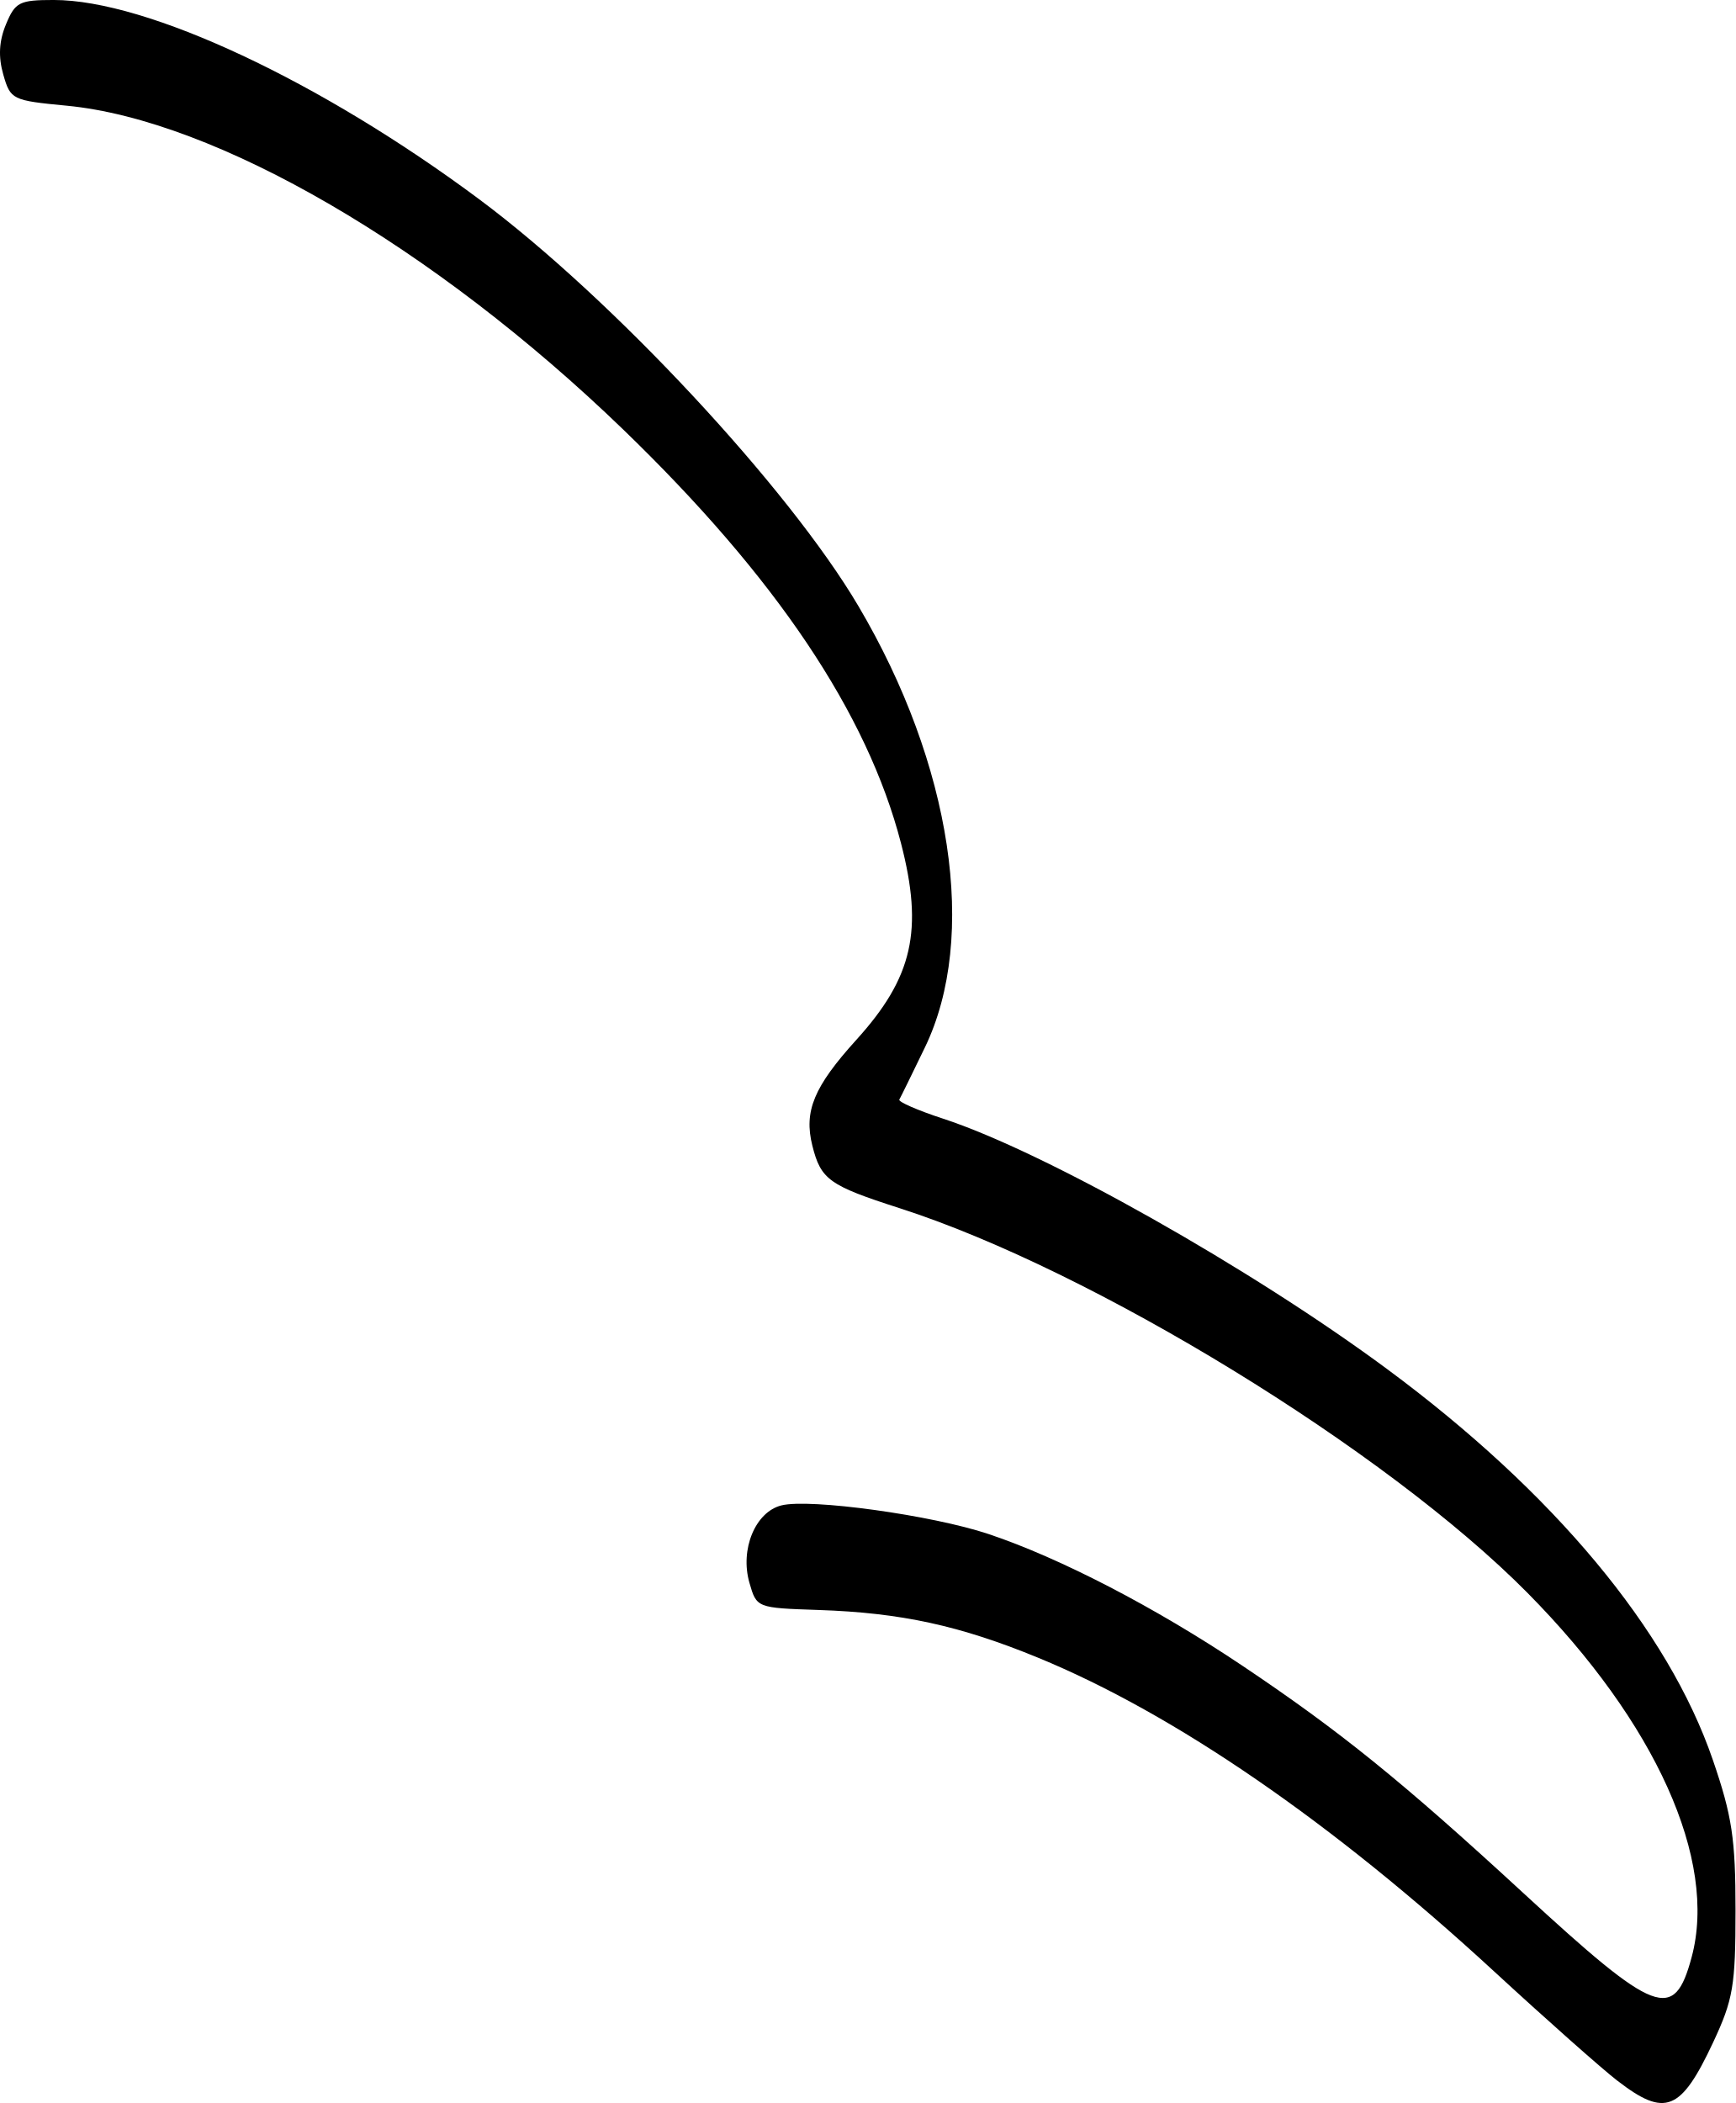
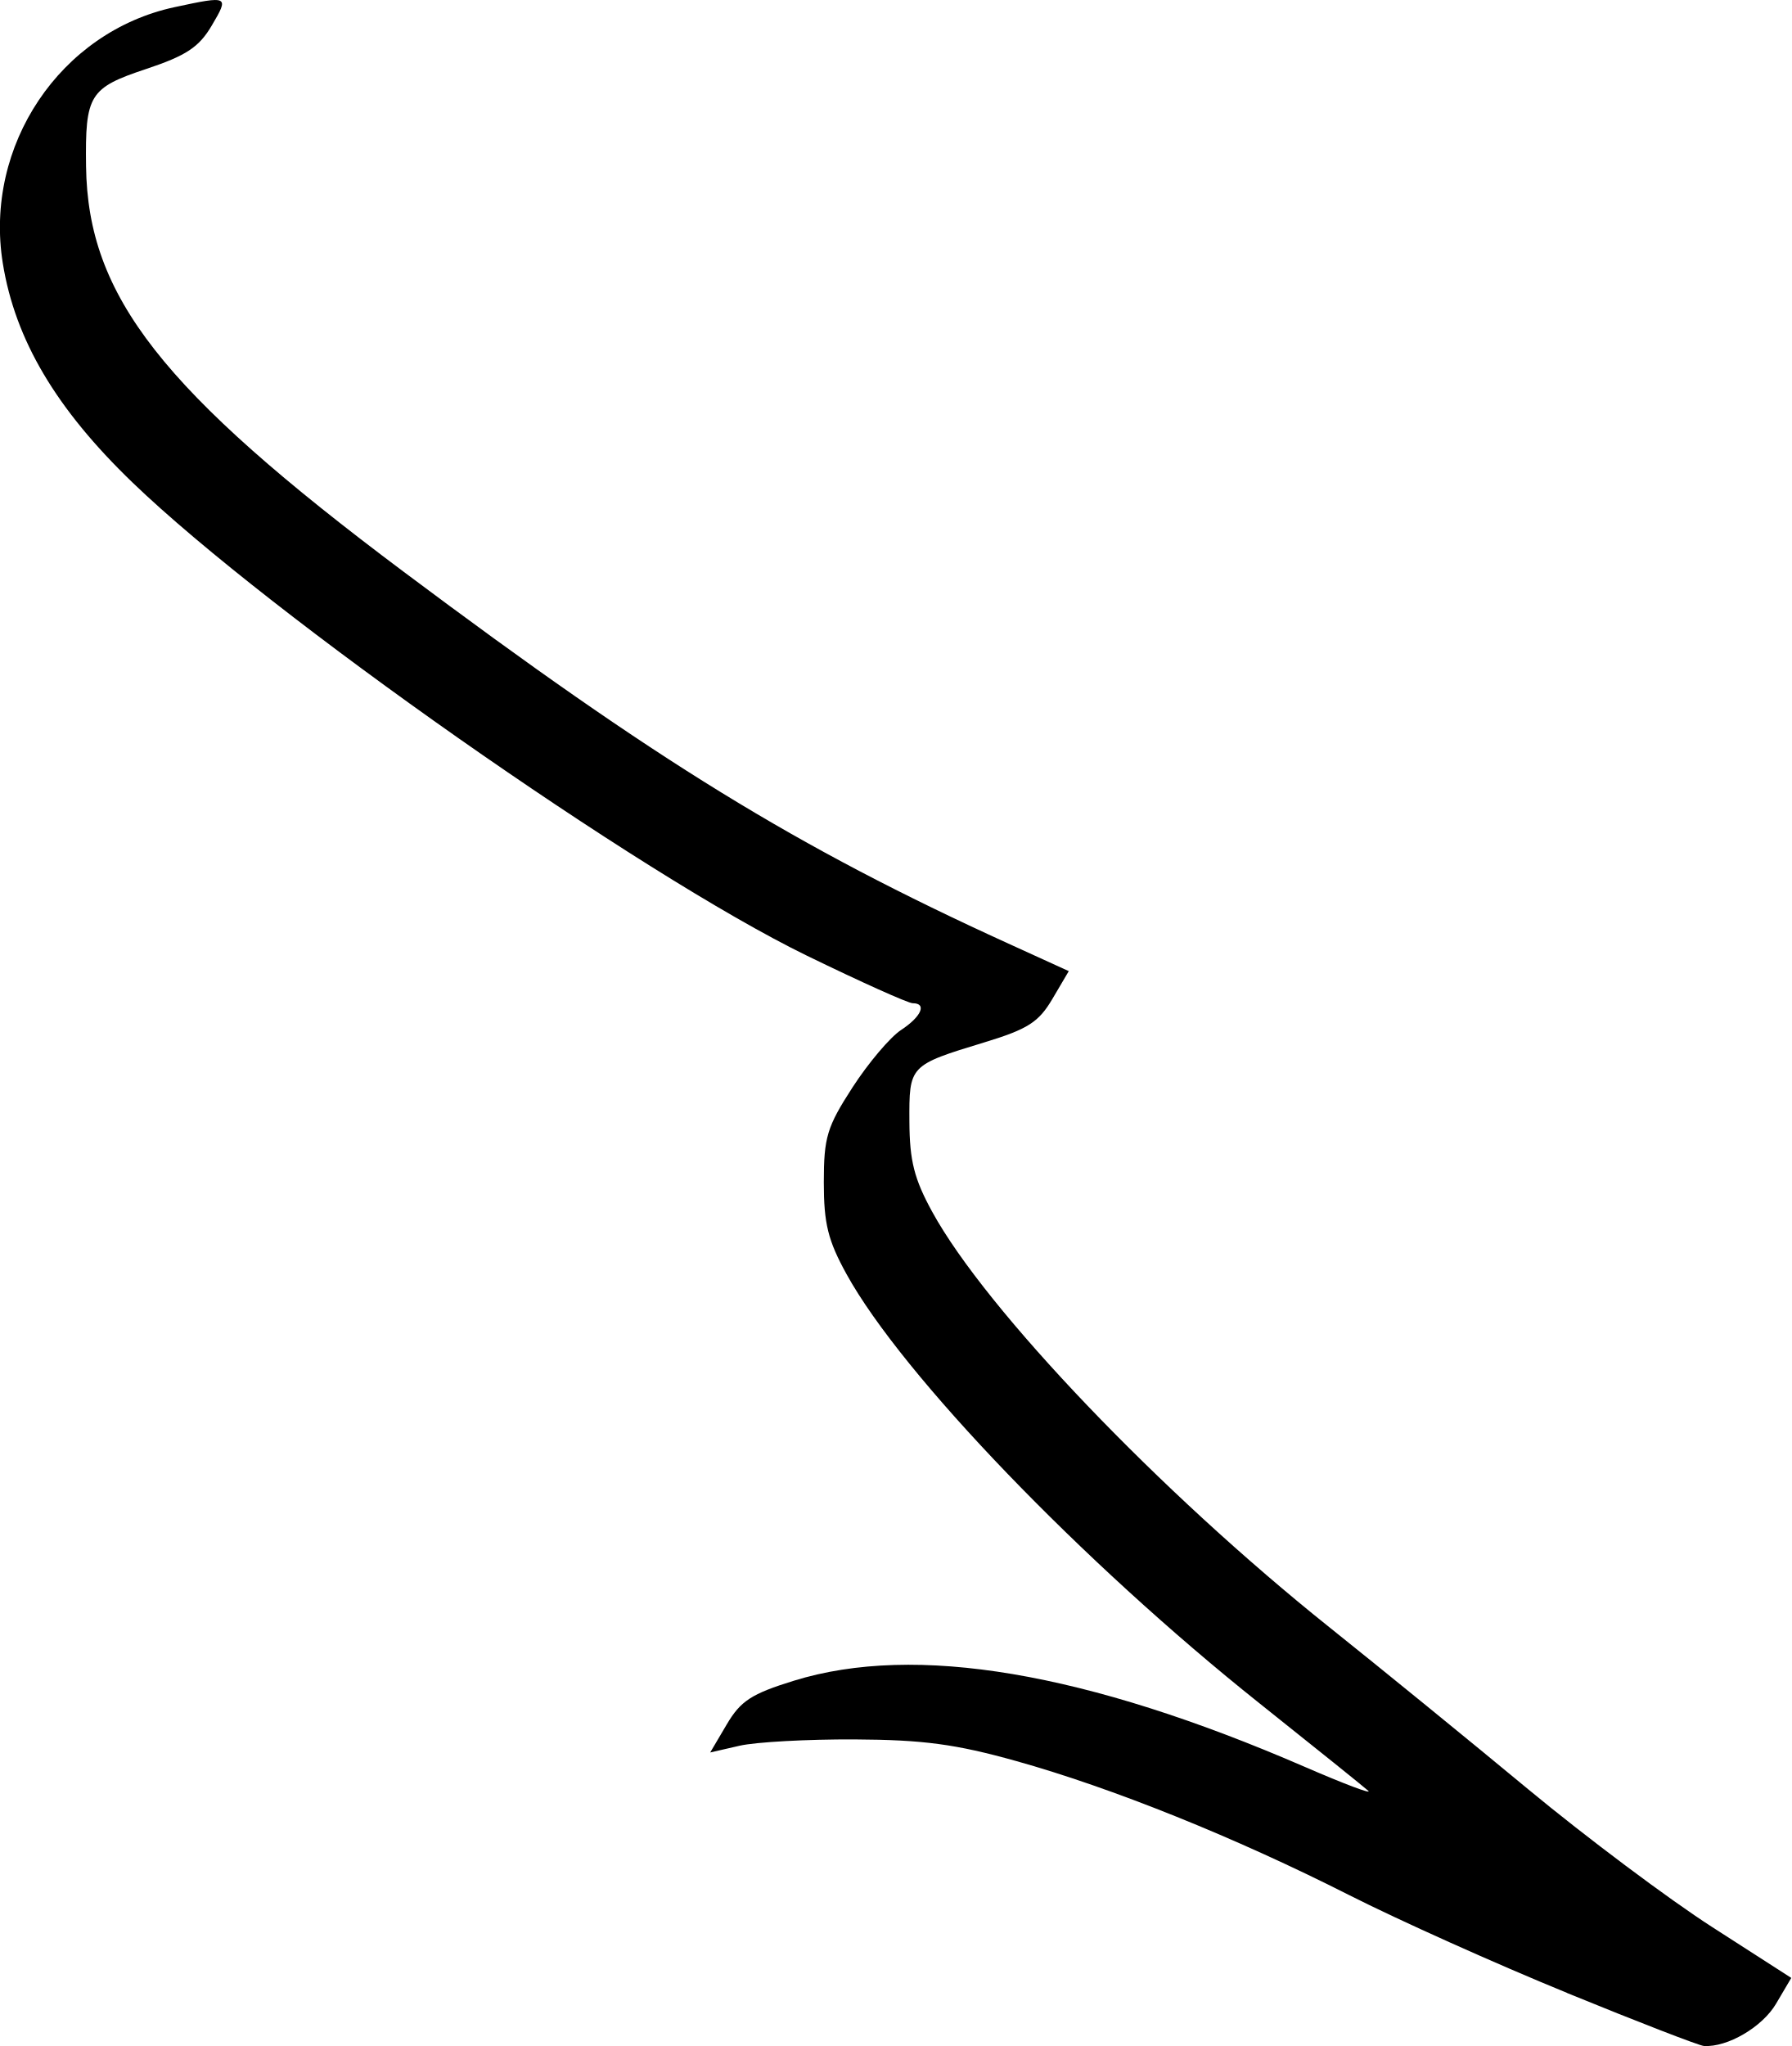
- <svg xmlns="http://www.w3.org/2000/svg" width="57.218mm" height="69.325mm" viewBox="0 0 57.218 69.325" version="1.1" id="svg1" xml:space="preserve">
+ <svg xmlns="http://www.w3.org/2000/svg" width="60.887mm" height="69.53mm" viewBox="0 0 60.887 69.53" version="1.1" id="svg1" xml:space="preserve">
  <defs id="defs1" />
-   <g id="layer1" transform="translate(-115.2901,-120.3854)">
-     <path style="fill:#000000" d="m 168.617,188.979 c -0.518,-0.4 -2.355,-2.029 -4.082,-3.62 -5.318,-4.9 -10.518,-8.476 -15.014,-10.325 -2.586,-1.063 -4.527,-1.485 -7.247,-1.576 -2.036,-0.068 -2.038,-0.069 -2.276,-0.897 -0.316,-1.1 0.194,-2.334 1.053,-2.55 0.939,-0.236 4.969,0.321 6.832,0.944 2.352,0.787 5.497,2.417 8.352,4.33 3.242,2.172 5.279,3.82 9.288,7.513 4.368,4.024 4.962,4.25 5.539,2.107 0.861,-3.199 -1.183,-7.737 -5.411,-12.01 -4.659,-4.709 -14.335,-10.636 -20.705,-12.683 -2.321,-0.746 -2.593,-0.941 -2.873,-2.059 -0.286,-1.138 0.05,-1.944 1.452,-3.492 1.861,-2.055 2.214,-3.609 1.47,-6.48 -1.112,-4.292 -4.125,-8.776 -9.166,-13.644 -6.228,-6.013 -13.426,-10.199 -18.345,-10.668 -1.794,-0.171 -1.849,-0.198 -2.086,-1.027 -0.168,-0.588 -0.141,-1.099 0.089,-1.654 0.303,-0.733 0.441,-0.803 1.575,-0.803 3.085,0 8.812,2.684 14.039,6.578 4.368,3.254 10.179,9.489 12.488,13.398 3.091,5.232 3.949,10.92 2.195,14.552 -0.422,0.873 -0.801,1.647 -0.844,1.72 -0.042,0.073 0.607,0.356 1.443,0.629 3.347,1.094 10.154,4.933 14.654,8.265 5.48,4.057 9.251,8.583 10.723,12.87 0.636,1.853 0.749,2.6 0.749,4.96 0,2.488 -0.077,2.943 -0.739,4.357 -1.062,2.269 -1.581,2.477 -3.151,1.265 z" id="path1" />
+   <g id="layer1" transform="translate(-78.63335,-109.1798)">
+     <path style="fill:#000000" d="m 131.895,176.905 c -2.401,-0.981 -5.735,-2.477 -7.408,-3.325 -3.868,-1.959 -8.057,-3.645 -11.328,-4.558 -2.045,-0.571 -3.151,-0.719 -5.473,-0.731 -1.601,-0.008 -3.361,0.088 -3.912,0.214 l -1.002,0.23 0.563,-0.954 c 0.472,-0.8 0.841,-1.04 2.286,-1.486 4.128,-1.275 9.925,-0.296 17.37,2.933 1.323,0.574 2.29,0.938 2.149,0.81 -0.141,-0.128 -1.805,-1.466 -3.697,-2.973 -6.032,-4.805 -12.148,-11.16 -14.035,-14.582 -0.633,-1.148 -0.774,-1.719 -0.774,-3.124 4.4e-4,-1.533 0.107,-1.884 0.976,-3.227 0.537,-0.829 1.279,-1.706 1.649,-1.949 0.691,-0.453 0.89,-0.91 0.396,-0.91 -0.153,0 -1.769,-0.726 -3.592,-1.614 -5.699,-2.775 -18.254,-11.582 -22.928,-16.084 -2.599,-2.503 -3.986,-4.848 -4.406,-7.446 -0.646,-4.001 1.952,-7.873 5.842,-8.707 1.839,-0.394 1.857,-0.385 1.258,0.629 -0.432,0.733 -0.866,1.019 -2.228,1.473 -1.932,0.643 -2.075,0.875 -2.043,3.307 0.059,4.417 2.57,7.622 10.8,13.783 8.596,6.435 13.313,9.335 20.551,12.633 l 2.051,0.935 -0.556,0.943 c -0.468,0.794 -0.835,1.028 -2.316,1.479 -2.554,0.778 -2.555,0.779 -2.545,2.695 0.007,1.328 0.163,1.946 0.778,3.067 1.826,3.332 7.739,9.514 13.501,14.117 1.746,1.395 4.782,3.868 6.747,5.497 1.965,1.628 4.782,3.738 6.26,4.688 l 2.688,1.728 -0.519,0.88 c -0.466,0.791 -1.652,1.484 -2.45,1.433 -0.16,-0.01 -2.256,-0.821 -4.657,-1.803 z" id="path1" />
  </g>
</svg>
